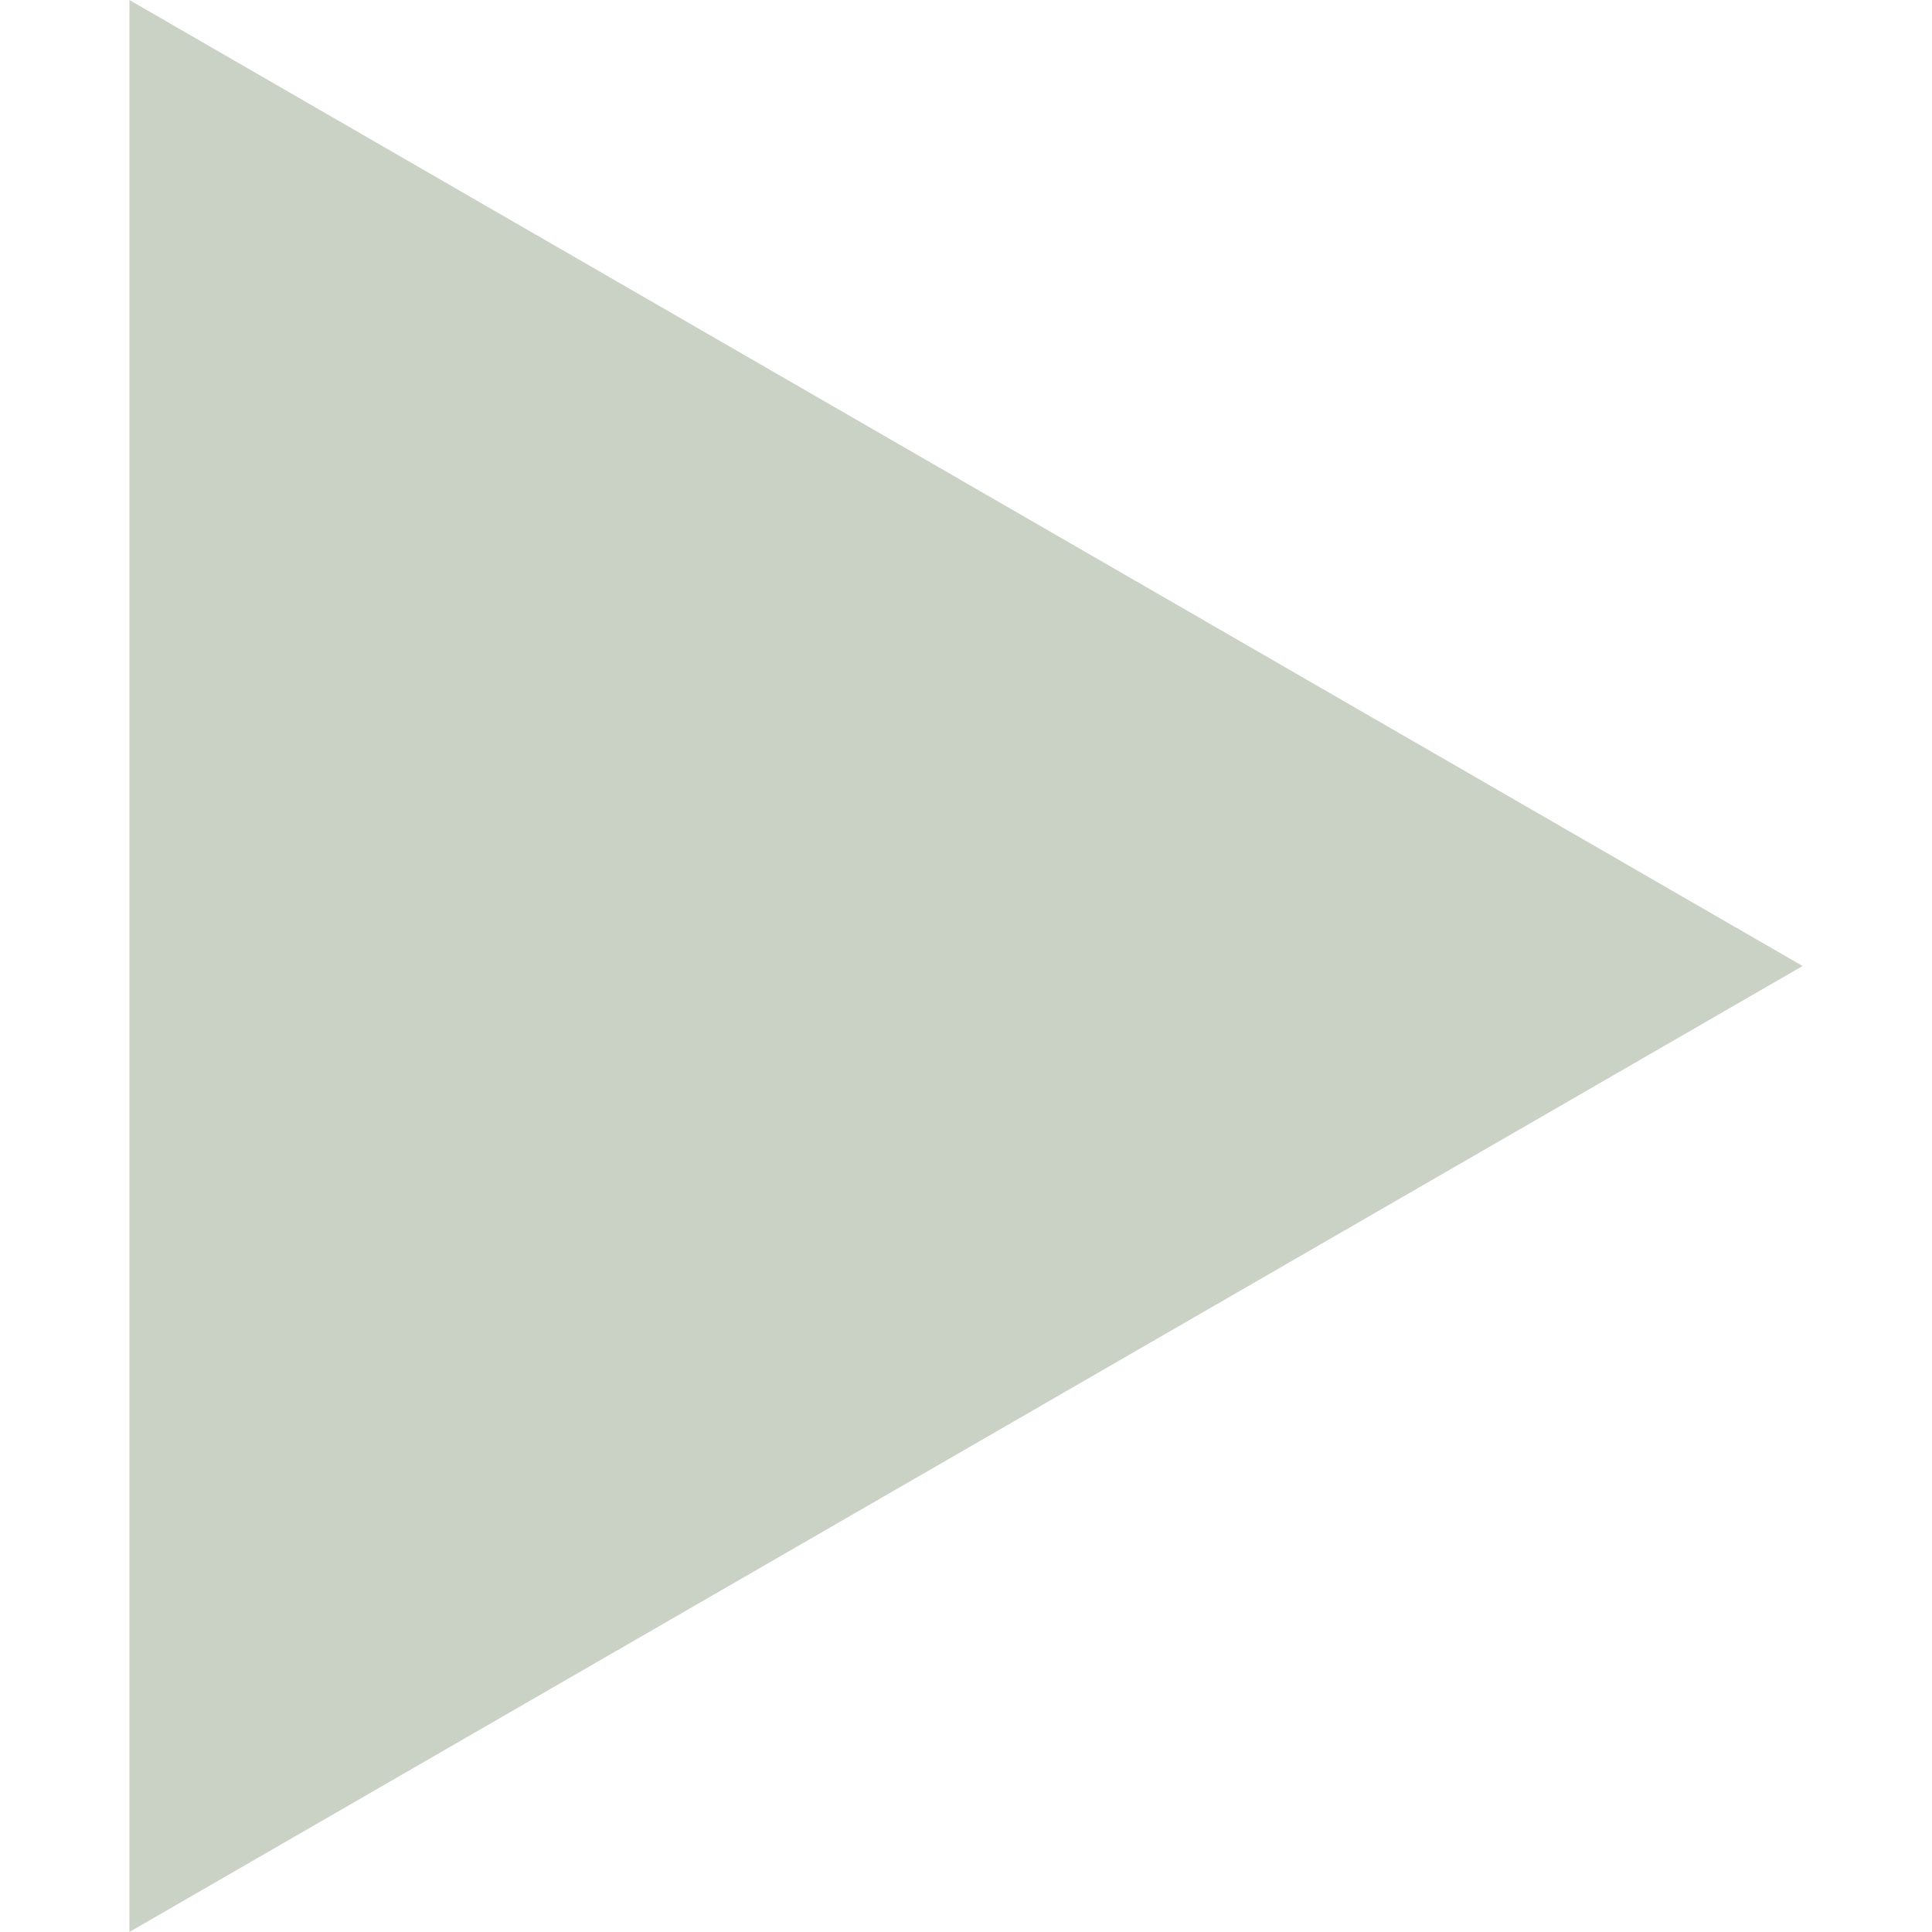
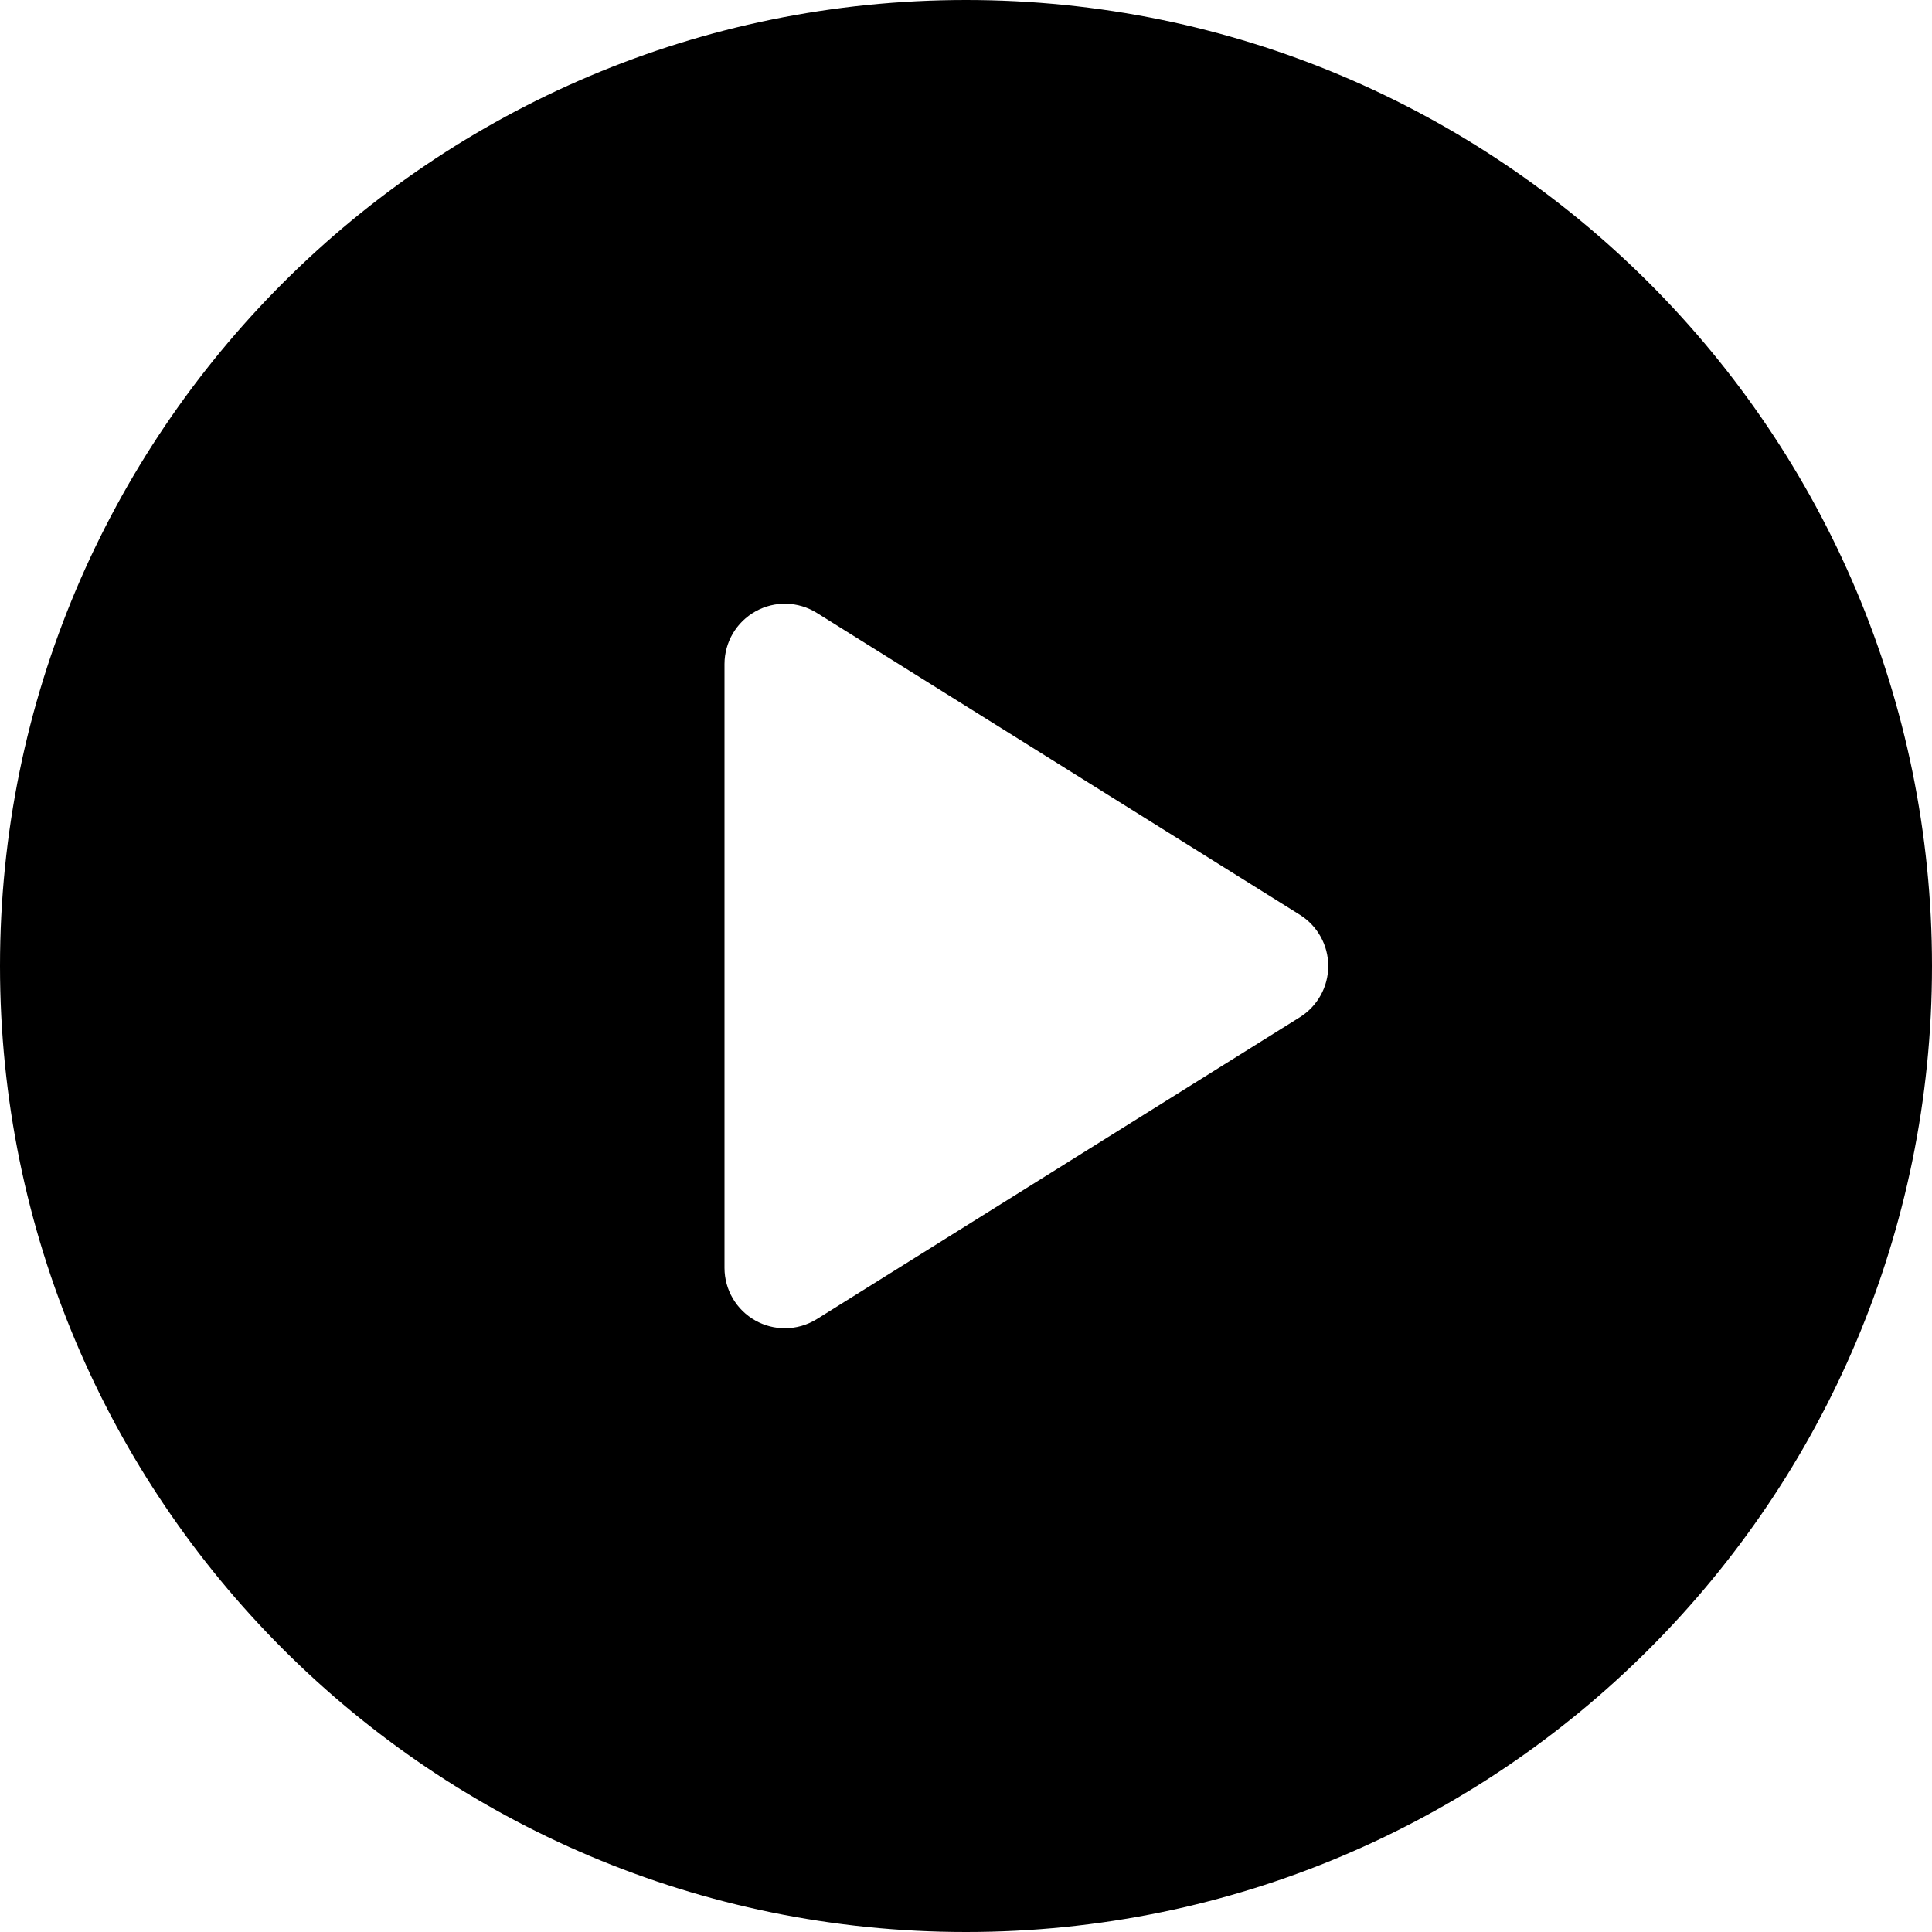
- <svg xmlns="http://www.w3.org/2000/svg" width="400mm" height="400mm" version="1.1" viewBox="0 0 400 400">
-   <g transform="translate(0,103)">
-     <path transform="matrix(0 1.1878 -1.1878 0 169.1 -5.366)" d="m254.55 119.8h-168.37-168.37l84.187-145.82 84.187-145.82 84.187 145.82z" fill="#cad2c5" />
-   </g>
+ <svg xmlns="http://www.w3.org/2000/svg" version="1.1" id="Capa_1" x="0px" y="0px" viewBox="0 0 512 512" style="enable-background:new 0 0 512 512;" xml:space="preserve">
+   <path d="M256,0C114.617,0,0,114.615,0,256s114.617,256,256,256s256-114.615,256-256S397.383,0,256,0z M344.48,269.57l-128,80  c-2.59,1.617-5.535,2.43-8.48,2.43c-2.668,0-5.34-0.664-7.758-2.008C195.156,347.172,192,341.82,192,336V176  c0-5.82,3.156-11.172,8.242-13.992c5.086-2.836,11.305-2.664,16.238,0.422l128,80c4.676,2.93,7.52,8.055,7.52,13.57  S349.156,266.641,344.48,269.57z" />
+   <g>
+ </g>
+   <g>
+ </g>
+   <g>
+ </g>
+   <g>
+ </g>
+   <g>
+ </g>
+   <g>
+ </g>
+   <g>
+ </g>
+   <g>
+ </g>
+   <g>
+ </g>
+   <g>
+ </g>
+   <g>
+ </g>
+   <g>
+ </g>
+   <g>
+ </g>
+   <g>
+ </g>
+   <g>
+ </g>
</svg>
